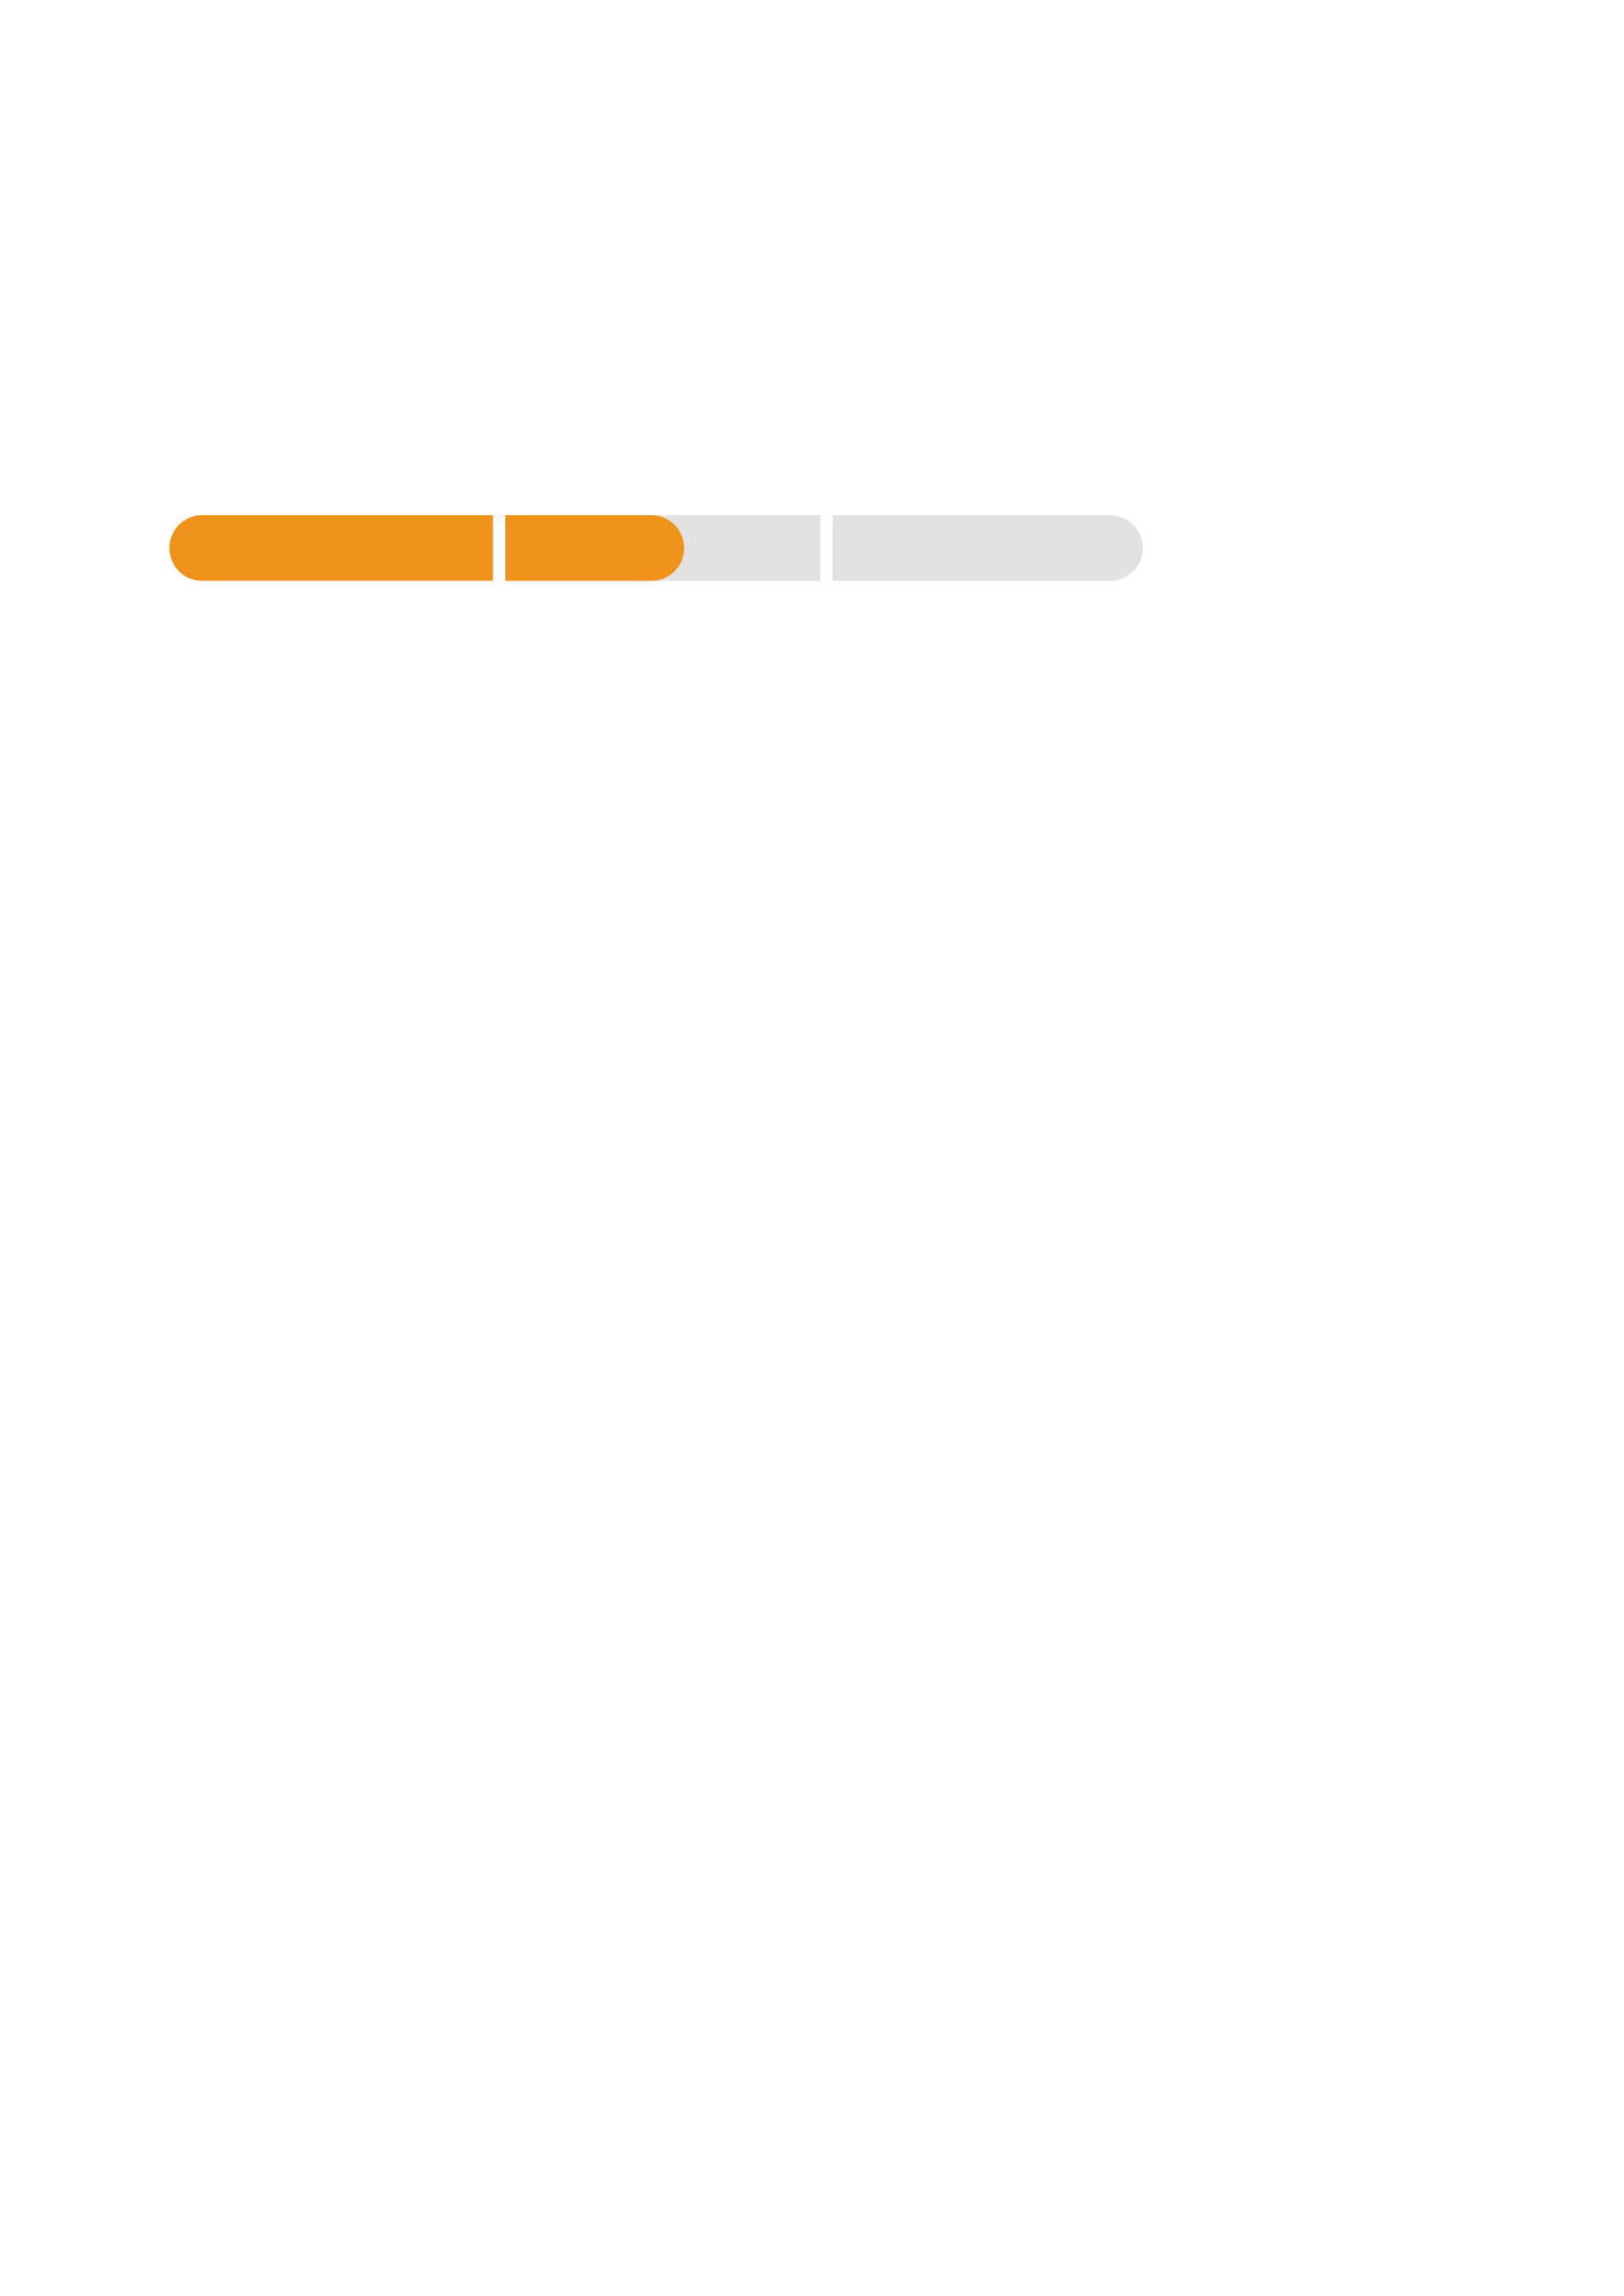
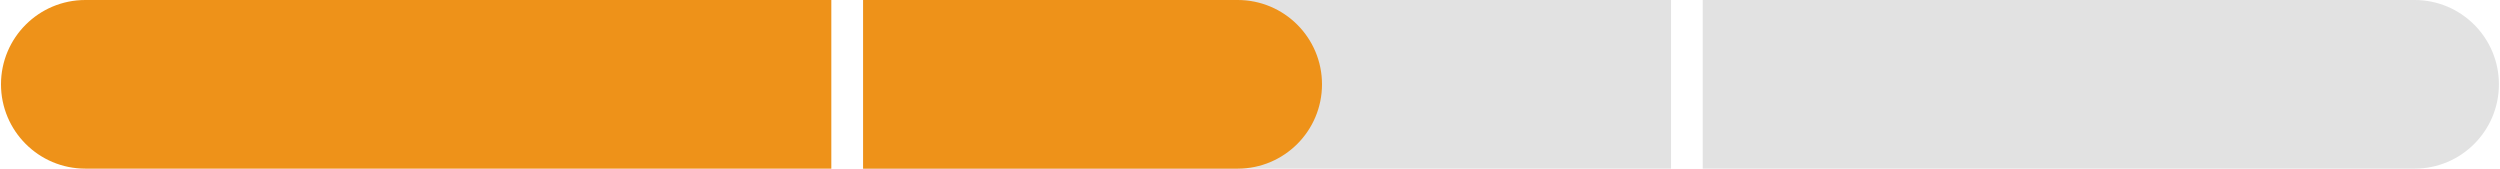
- <svg xmlns="http://www.w3.org/2000/svg" width="210mm" height="297mm" version="1.1" viewBox="0 0 210 297">
-   <g fill-rule="evenodd" stroke-width="0">
-     <path d="m107.68 66.64v8.5h35.88a4.25 4.25 0 1 0 0-8.5zm-42.322 0v8.5h40.723v-8.5z" fill="#e2e2e2" style="paint-order:markers fill stroke" />
-     <path d="m65.358 66.64v8.5h18.881a4.25 4.25 0 1 0 0-8.5zm-39.203 0a4.25 4.25 0 1 0 0 8.5h37.602v-8.5z" fill="#ee9219" style="paint-order:markers fill stroke" />
+ <svg xmlns="http://www.w3.org/2000/svg" width="126.01mm" height="8.501mm" version="1.1" viewBox="0 0 126.01 8.501">
+   <g transform="translate(126.15 -147.14)" fill-rule="evenodd" stroke-width="0">
+     <path d="m-40.325 147.14v8.5h35.88a4.25 4.25 0 1 0 0-8.5zm-42.322 0v8.5h40.723v-8.5z" fill="#e2e2e2" style="paint-order:markers fill stroke" />
+     <path d="m-82.647 147.14v8.5h18.881a4.25 4.25 0 1 0 0-8.5zm-39.203 0a4.25 4.25 0 1 0 0 8.5h37.602v-8.5z" fill="#ee9219" style="paint-order:markers fill stroke" />
  </g>
</svg>
